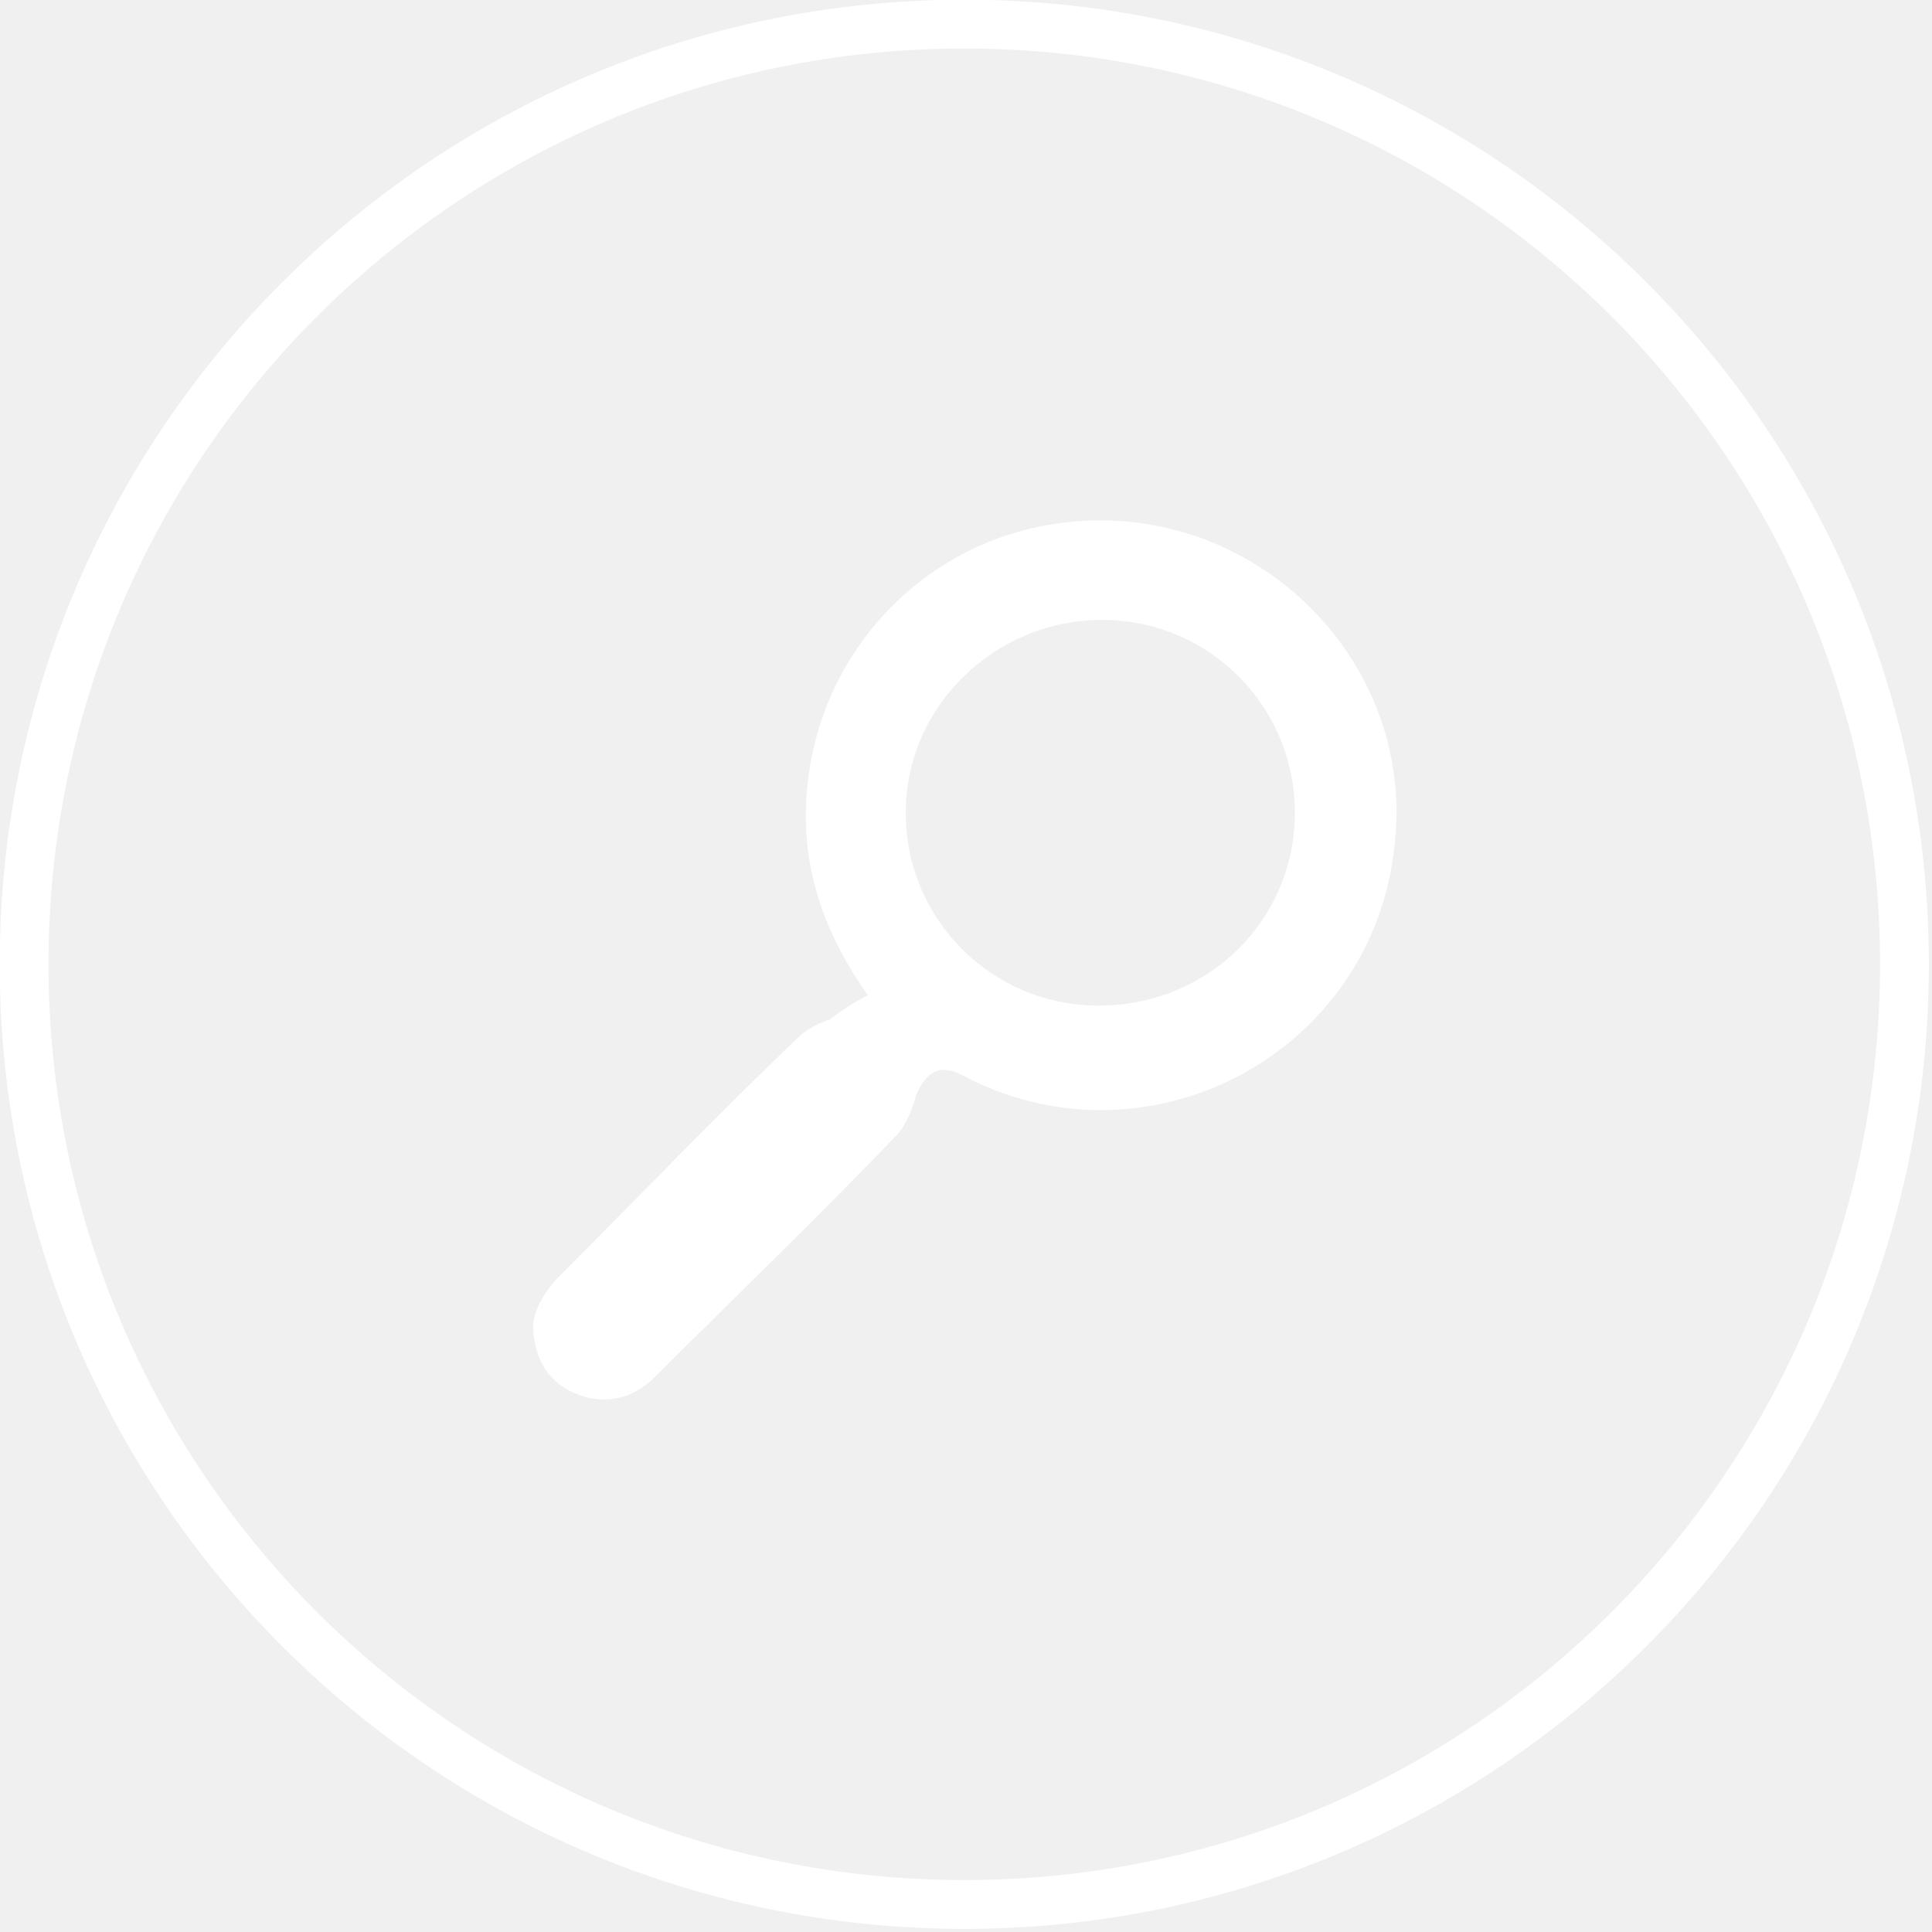
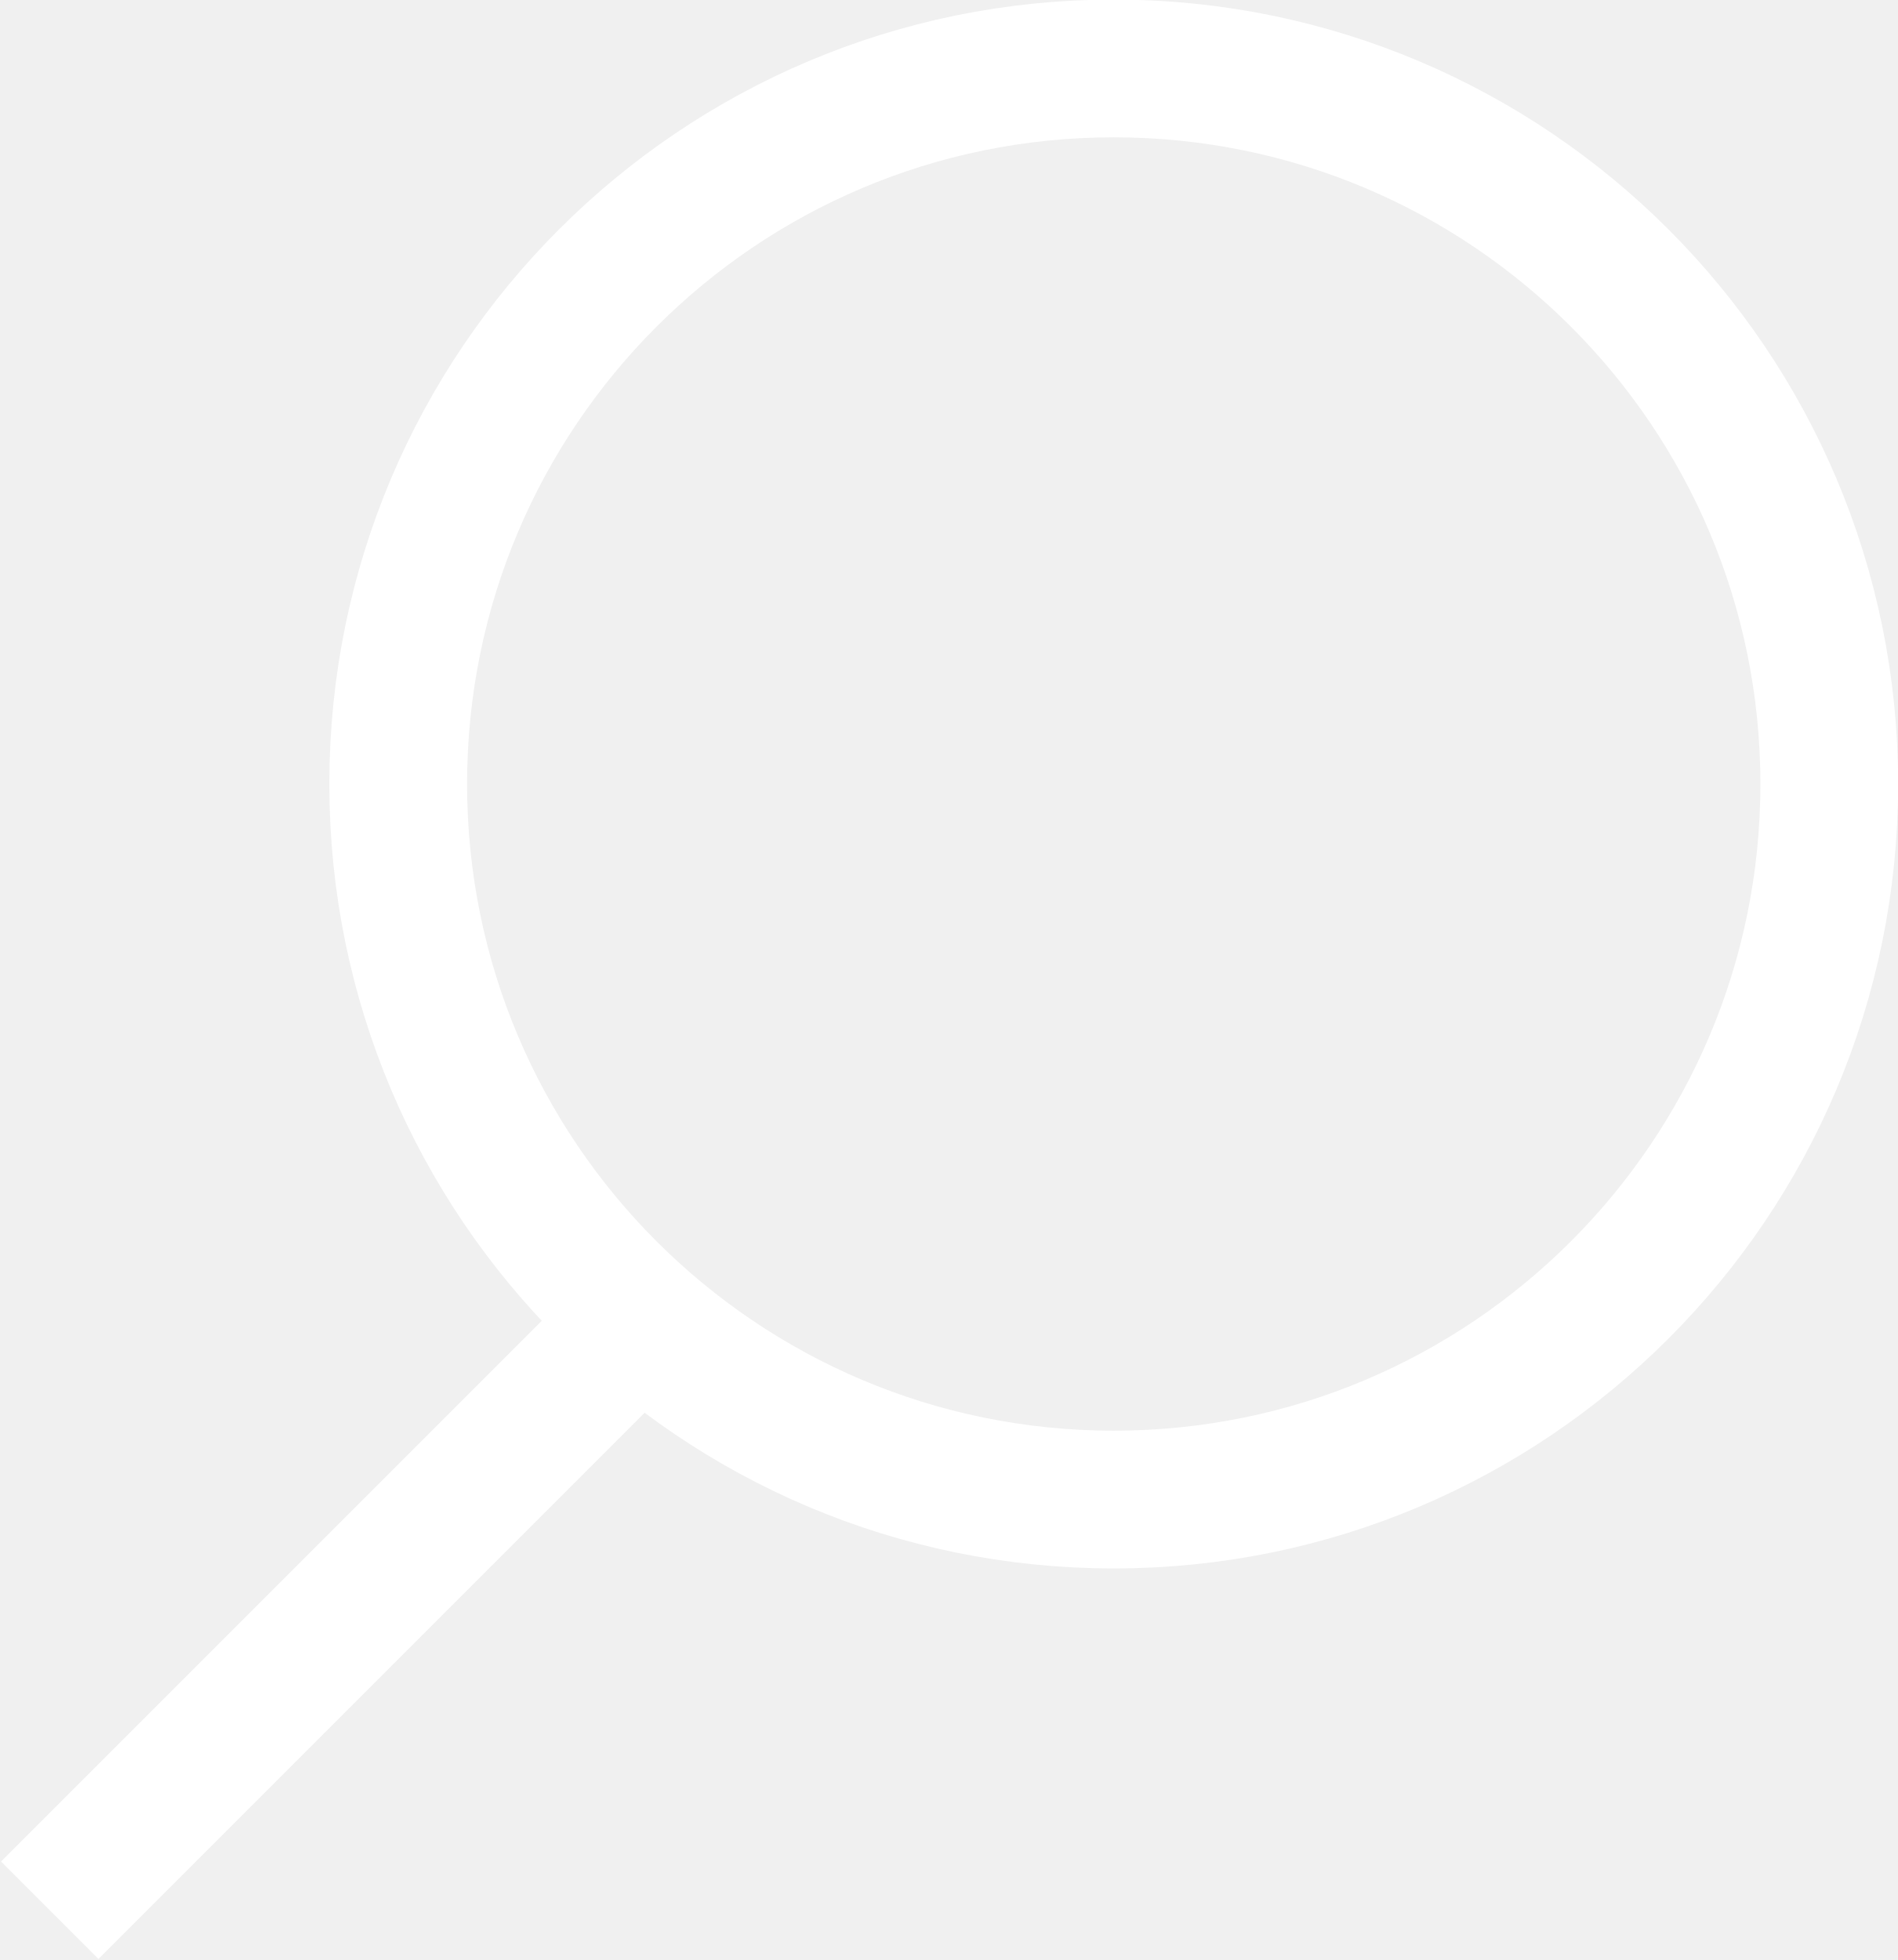
- <svg xmlns="http://www.w3.org/2000/svg" version="1.1" id="Layer_1" x="0px" y="0px" width="56.1px" height="56.1px" viewBox="0 0 56.1 56.1" enable-background="new 0 0 56.1 56.1" xml:space="preserve">
-   <circle fill="none" stroke="#FFFFFF" stroke-width="1.417" stroke-miterlimit="10" cx="28" cy="28" r="27.3" />
-   <path fill="#FFFFFF" d="M25.2,28.9c-1.2-1.7-1.8-3.4-1.8-5.2c0-4.3,3.1-7.9,7.3-8.5c5.5-0.8,10.4,3.8,9.8,9.3  c-0.6,6.1-7.2,9.6-12.6,6.7c-0.6-0.3-1-0.1-1.3,0.6c-0.1,0.4-0.3,0.9-0.6,1.2c-2.3,2.4-4.7,4.7-7,7c-0.6,0.6-1.4,0.8-2.2,0.5  c-0.8-0.3-1.2-0.9-1.3-1.7c-0.1-0.6,0.2-1.1,0.6-1.6c2.4-2.4,4.7-4.8,7.1-7.1c0.2-0.2,0.6-0.4,0.9-0.5  C24.5,29.3,24.8,29.1,25.2,28.9z M37.6,23.6c0-3.1-2.5-5.6-5.6-5.6c-3.1,0-5.7,2.5-5.7,5.6c0,3.1,2.5,5.6,5.6,5.6  C35.1,29.2,37.6,26.7,37.6,23.6z" />
+ <svg xmlns="http://www.w3.org/2000/svg" version="1.1" id="Layer_1" x="0px" y="0px" width="30.5px" height="31.5px" viewBox="0 0 30.5 31.5" enable-background="new 0 0 30.5 31.5" xml:space="preserve">
  <g>
- </g>
-   <g>
- </g>
-   <g>
- </g>
-   <g>
- </g>
-   <g>
- </g>
-   <g>
- </g>
-   <g>
- </g>
-   <g>
- </g>
-   <g>
- </g>
-   <g>
- </g>
-   <g>
- </g>
-   <g>
- </g>
-   <g>
- </g>
-   <g>
- </g>
-   <g>
- </g>
+     <circle fill="none" stroke="#FFFFFF" stroke-width="2.214" stroke-miterlimit="10" cx="17.9" cy="12.6" r="11.5" />
+     <line fill="none" stroke="#FFFFFF" stroke-width="2.214" stroke-miterlimit="10" x1="11" y1="20.5" x2="0.8" y2="30.7" />
+   </g>
</svg>
